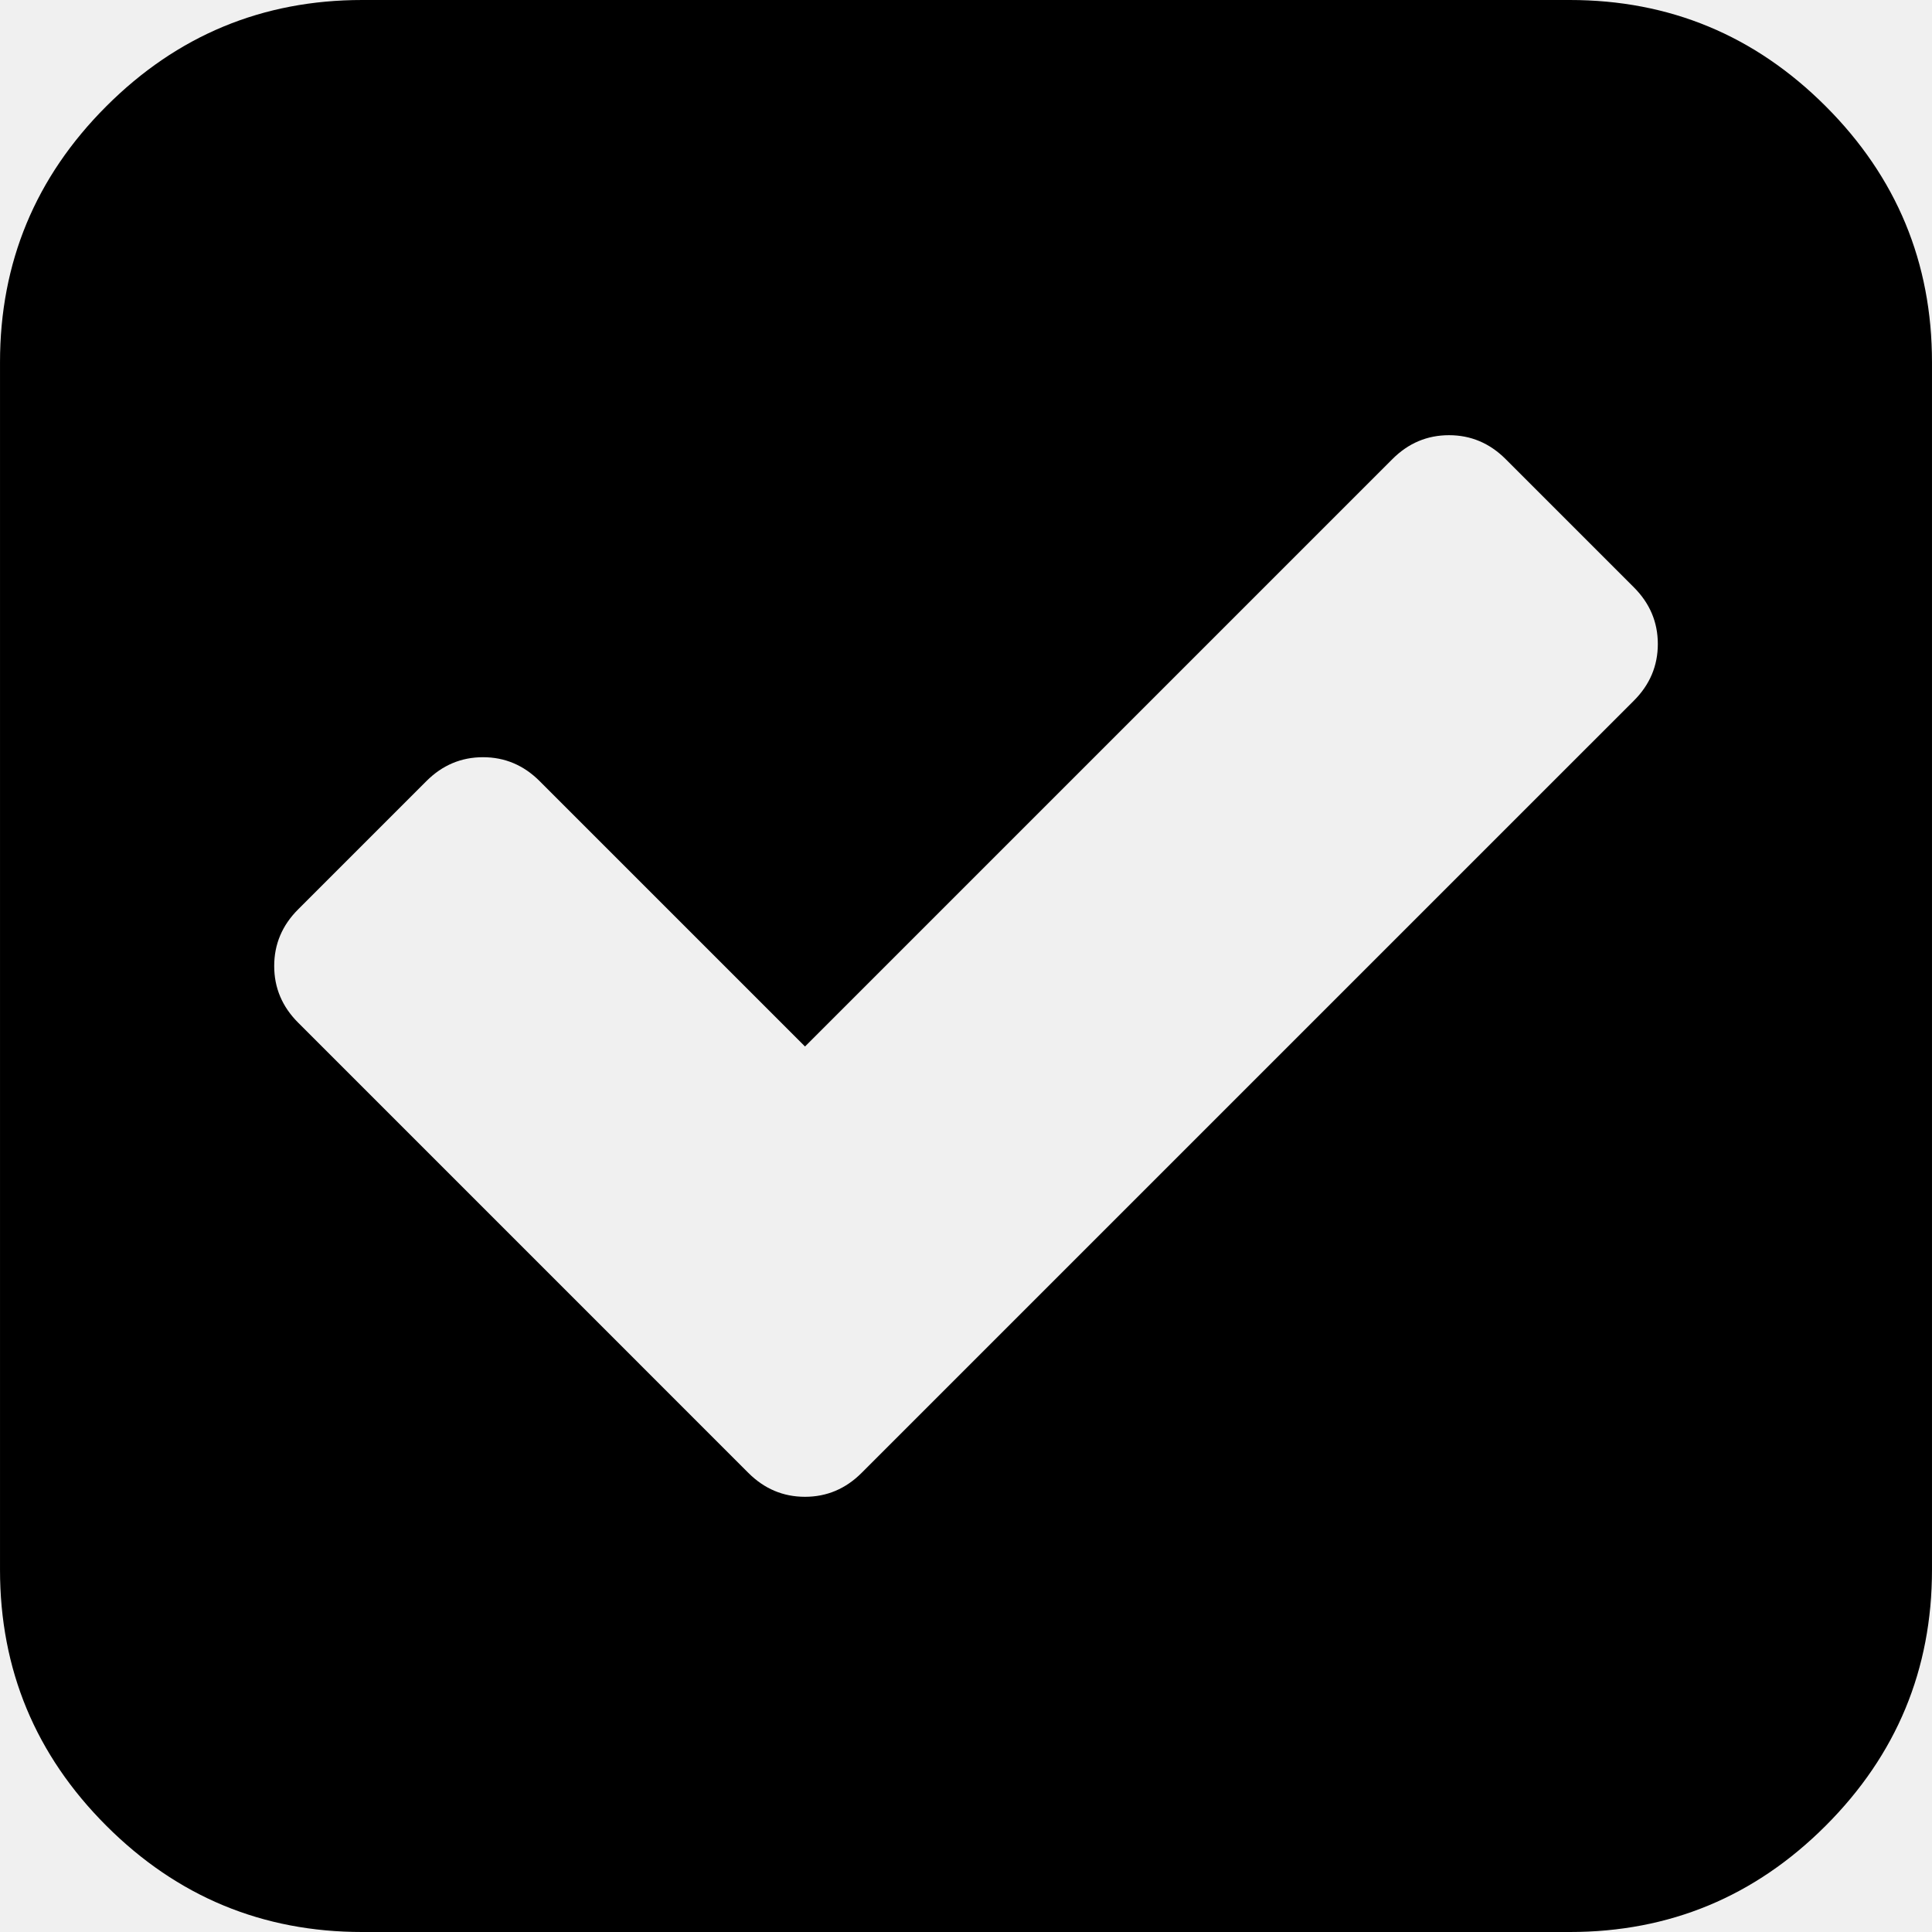
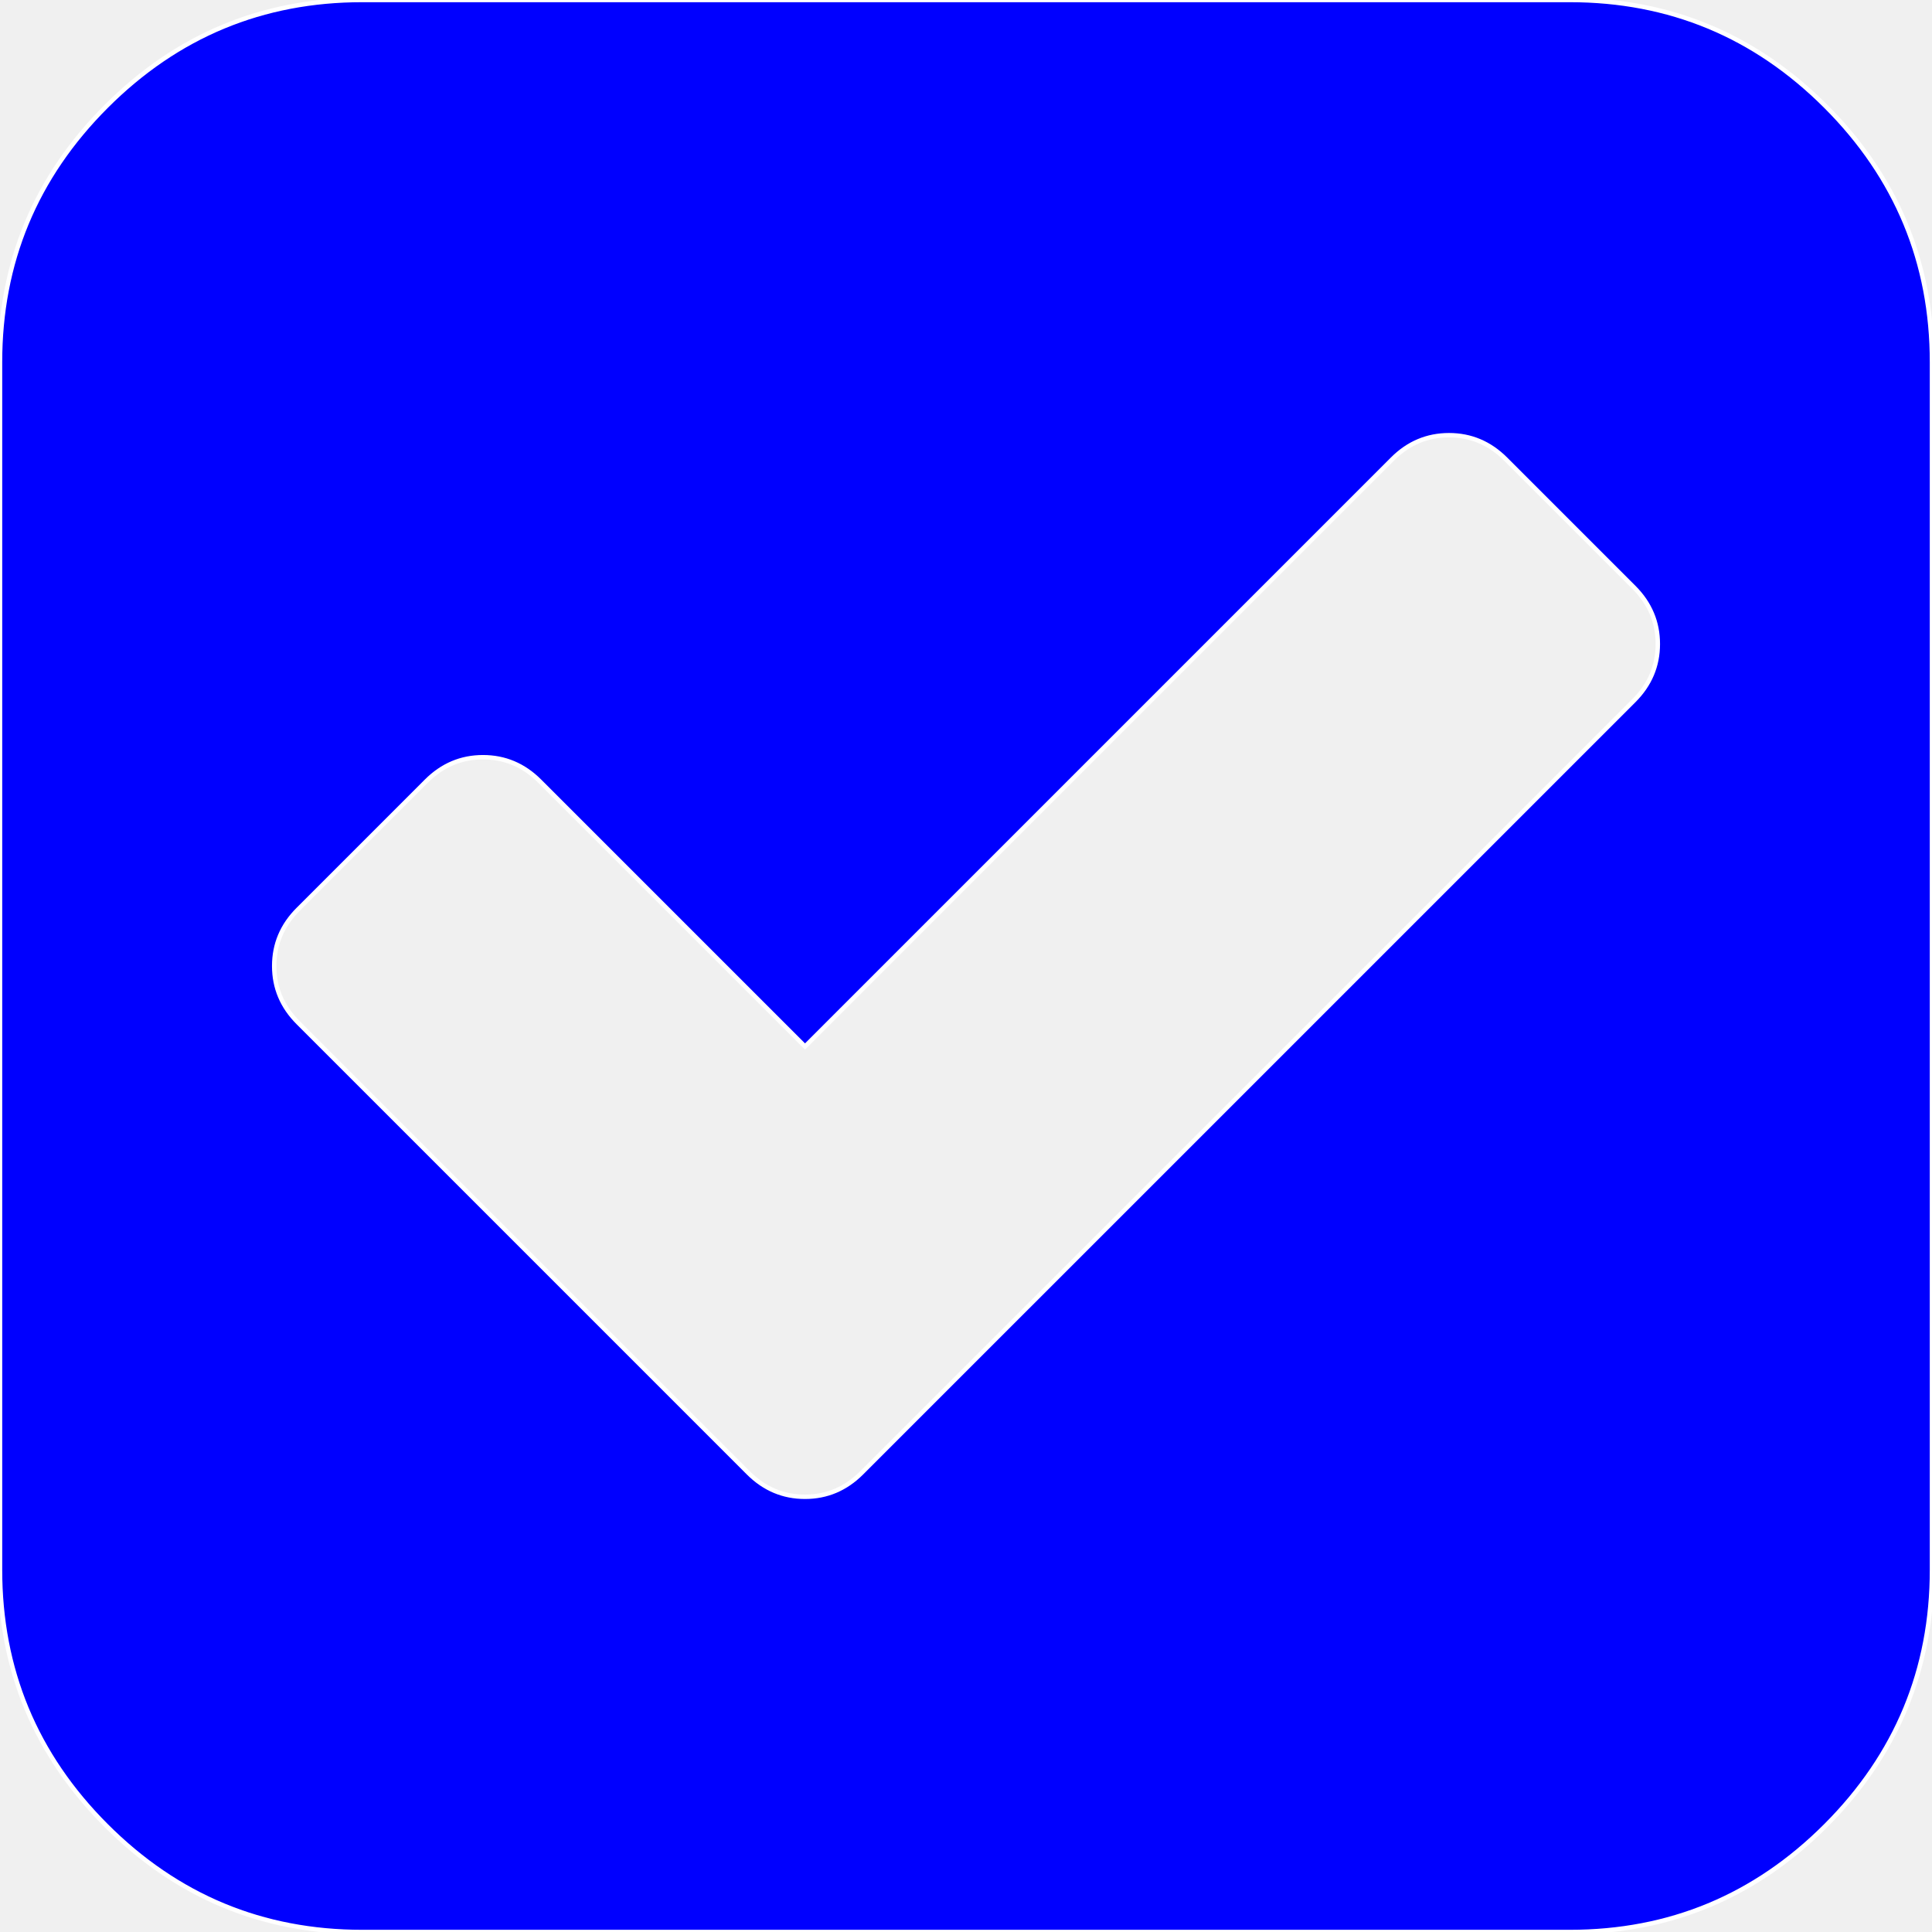
<svg xmlns="http://www.w3.org/2000/svg" version="1.1" id="Capa_1" x="0px" y="0px" width="438.536px" height="438.536px" viewBox="0 0 438.536 438.536" style="enable-background:new 0 0 438.536 438.536;" xml:space="preserve">
  <g>
-     <path d="M414.41,24.123C398.333,8.042,378.963,0,356.315,0H82.228C59.58,0,40.21,8.042,24.126,24.123   C8.045,40.207,0.003,59.576,0.003,82.225v274.084c0,22.647,8.042,42.018,24.123,58.102c16.084,16.084,35.454,24.126,58.102,24.126   h274.084c22.648,0,42.018-8.042,58.095-24.126c16.084-16.084,24.126-35.454,24.126-58.102V82.225   C438.532,59.576,430.49,40.204,414.41,24.123z M370.88,159.024l-175.307,175.3c-3.615,3.614-7.898,5.428-12.85,5.428   c-4.95,0-9.233-1.807-12.85-5.421L67.663,232.118c-3.616-3.62-5.424-7.898-5.424-12.848c0-4.949,1.809-9.233,5.424-12.847   l29.124-29.124c3.617-3.616,7.895-5.424,12.847-5.424c4.952,0,9.235,1.809,12.851,5.424l60.242,60.24l133.334-133.333   c3.606-3.617,7.898-5.424,12.847-5.424c4.945,0,9.227,1.807,12.847,5.424l29.126,29.125c3.61,3.615,5.421,7.898,5.421,12.847   S374.49,155.411,370.88,159.024z" />
+     <path fill="blue" stroke="white" d="M414.41,24.123C398.333,8.042,378.963,0,356.315,0H82.228C59.58,0,40.21,8.042,24.126,24.123   C8.045,40.207,0.003,59.576,0.003,82.225v274.084c0,22.647,8.042,42.018,24.123,58.102c16.084,16.084,35.454,24.126,58.102,24.126   h274.084c22.648,0,42.018-8.042,58.095-24.126c16.084-16.084,24.126-35.454,24.126-58.102V82.225   C438.532,59.576,430.49,40.204,414.41,24.123z M370.88,159.024l-175.307,175.3c-3.615,3.614-7.898,5.428-12.85,5.428   c-4.95,0-9.233-1.807-12.85-5.421L67.663,232.118c-3.616-3.62-5.424-7.898-5.424-12.848c0-4.949,1.809-9.233,5.424-12.847   l29.124-29.124c3.617-3.616,7.895-5.424,12.847-5.424c4.952,0,9.235,1.809,12.851,5.424l60.242,60.24l133.334-133.333   c3.606-3.617,7.898-5.424,12.847-5.424c4.945,0,9.227,1.807,12.847,5.424l29.126,29.125c3.61,3.615,5.421,7.898,5.421,12.847   S374.49,155.411,370.88,159.024z" />
  </g>
  <g>
</g>
  <g>
</g>
  <g>
</g>
  <g>
</g>
  <g>
</g>
  <g>
</g>
  <g>
</g>
  <g>
</g>
  <g>
</g>
  <g>
</g>
  <g>
</g>
  <g>
</g>
  <g>
</g>
  <g>
</g>
  <g>
</g>
</svg>
